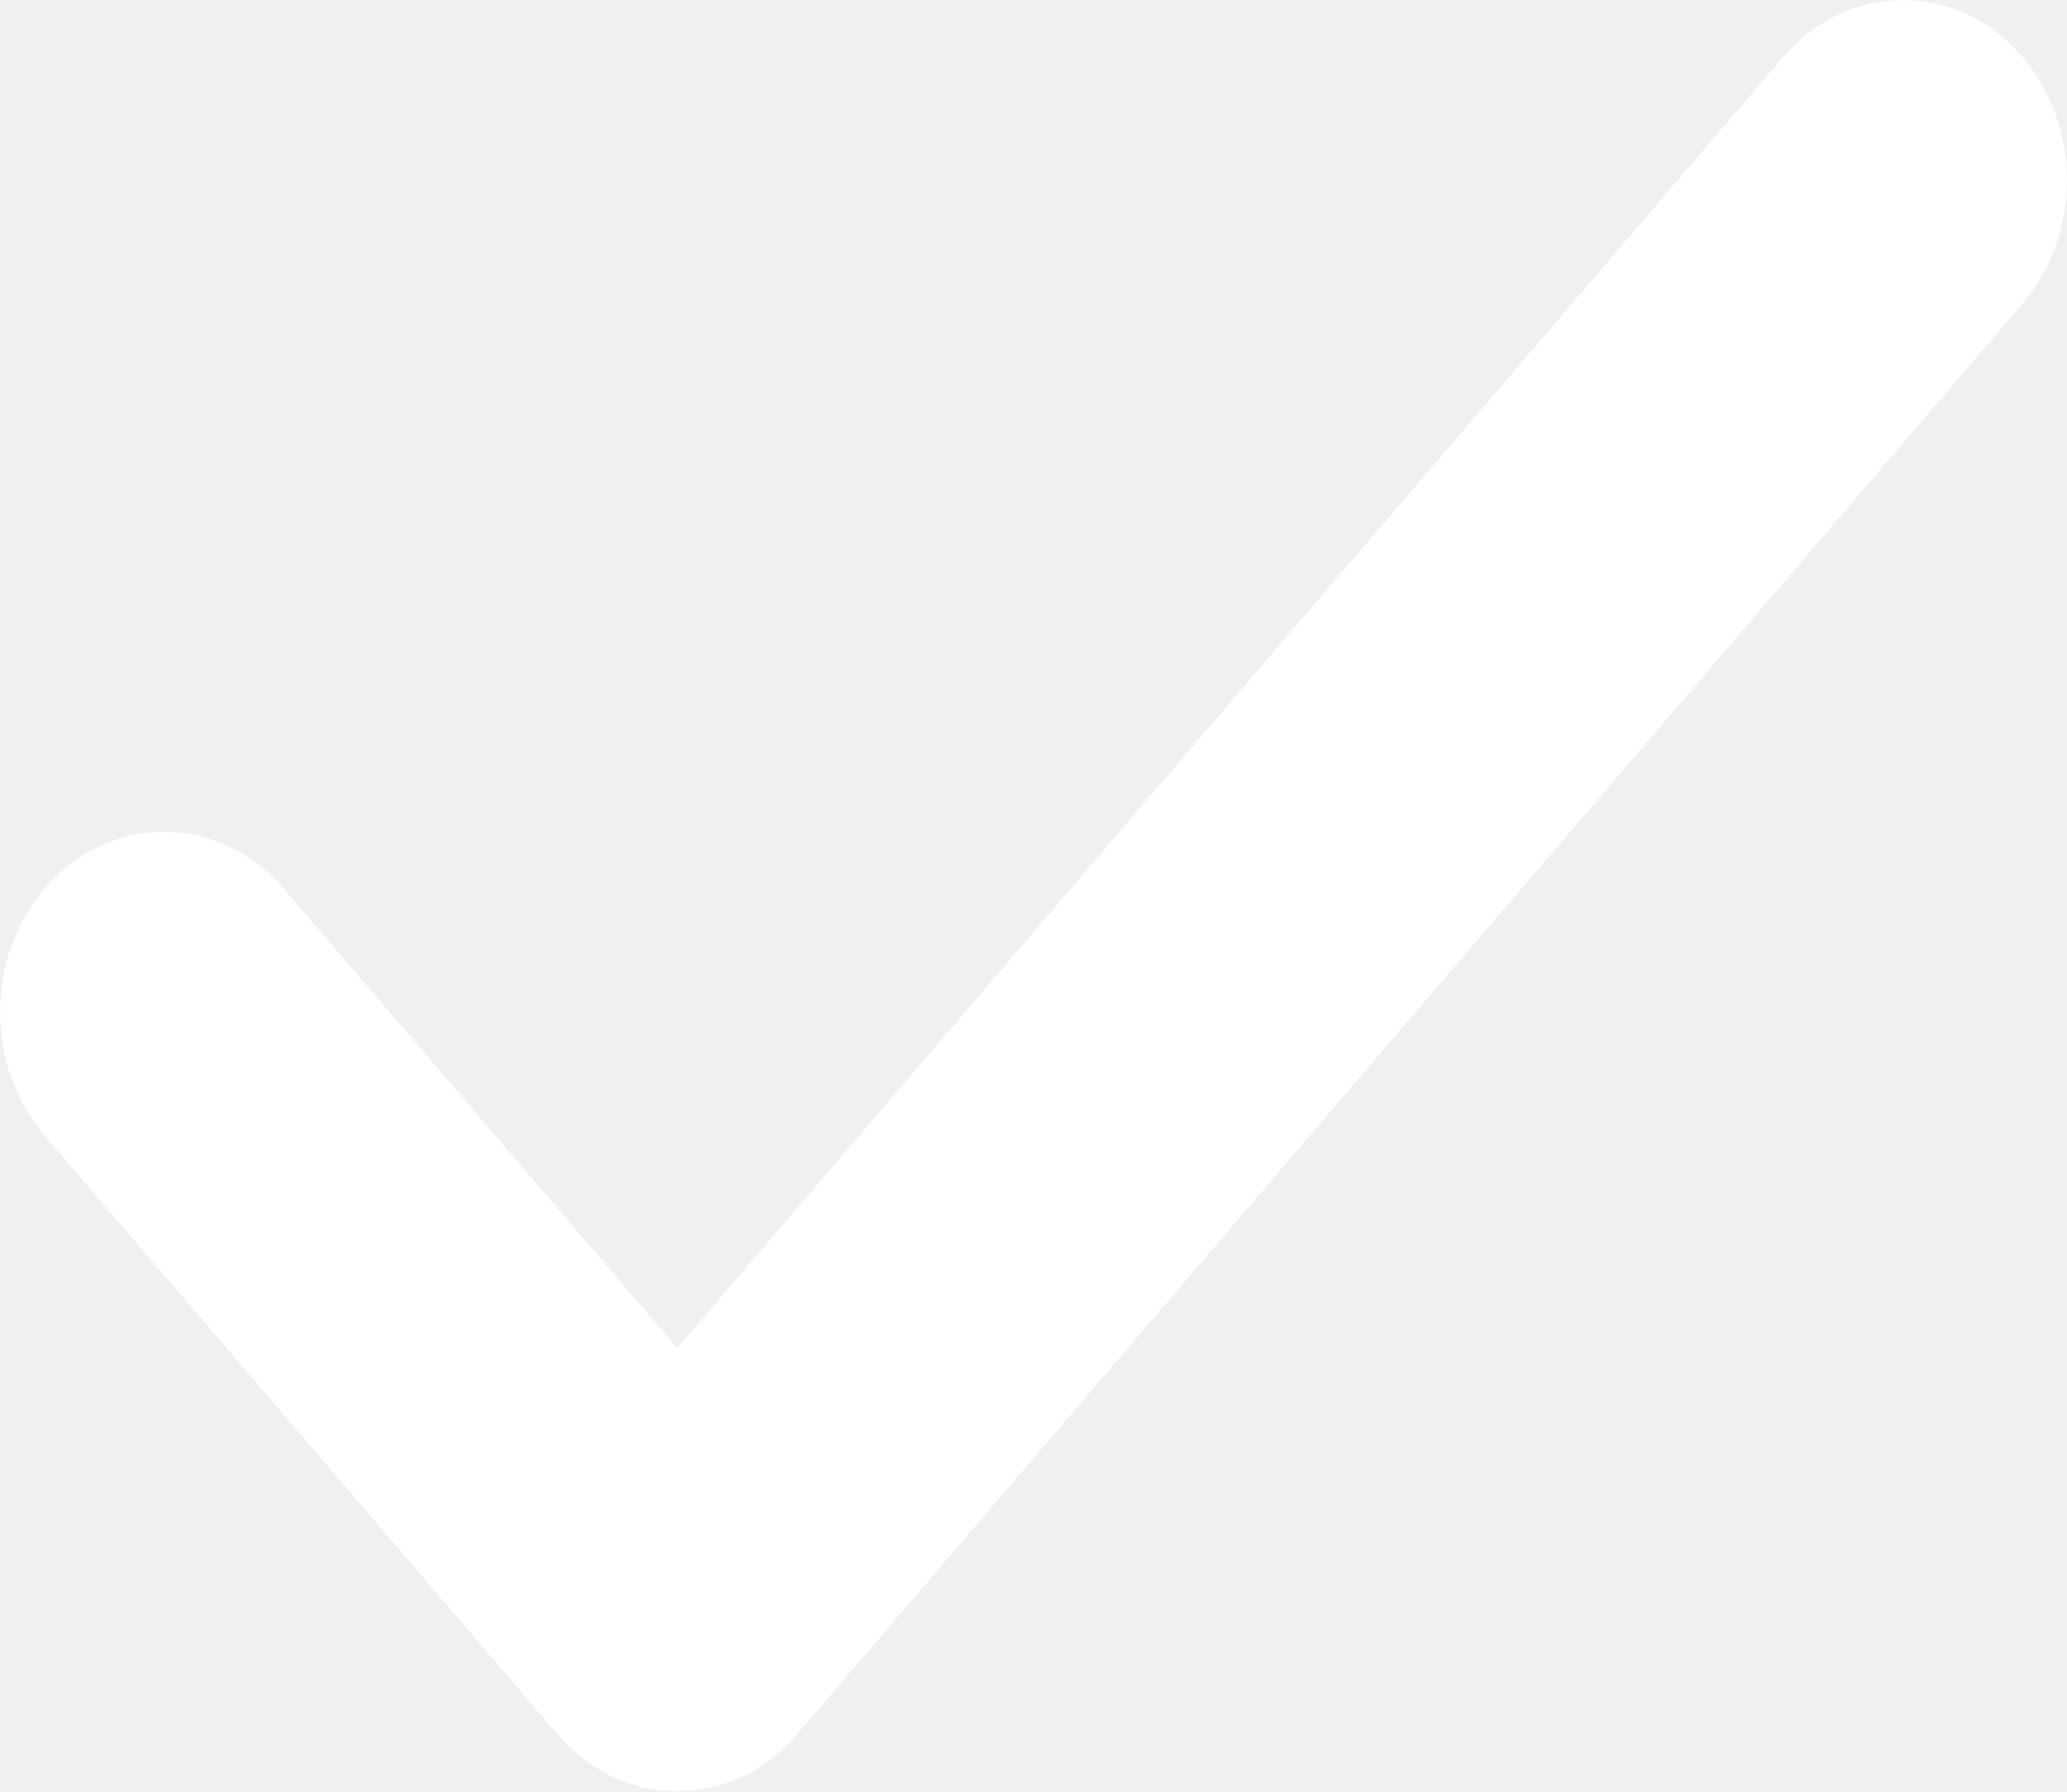
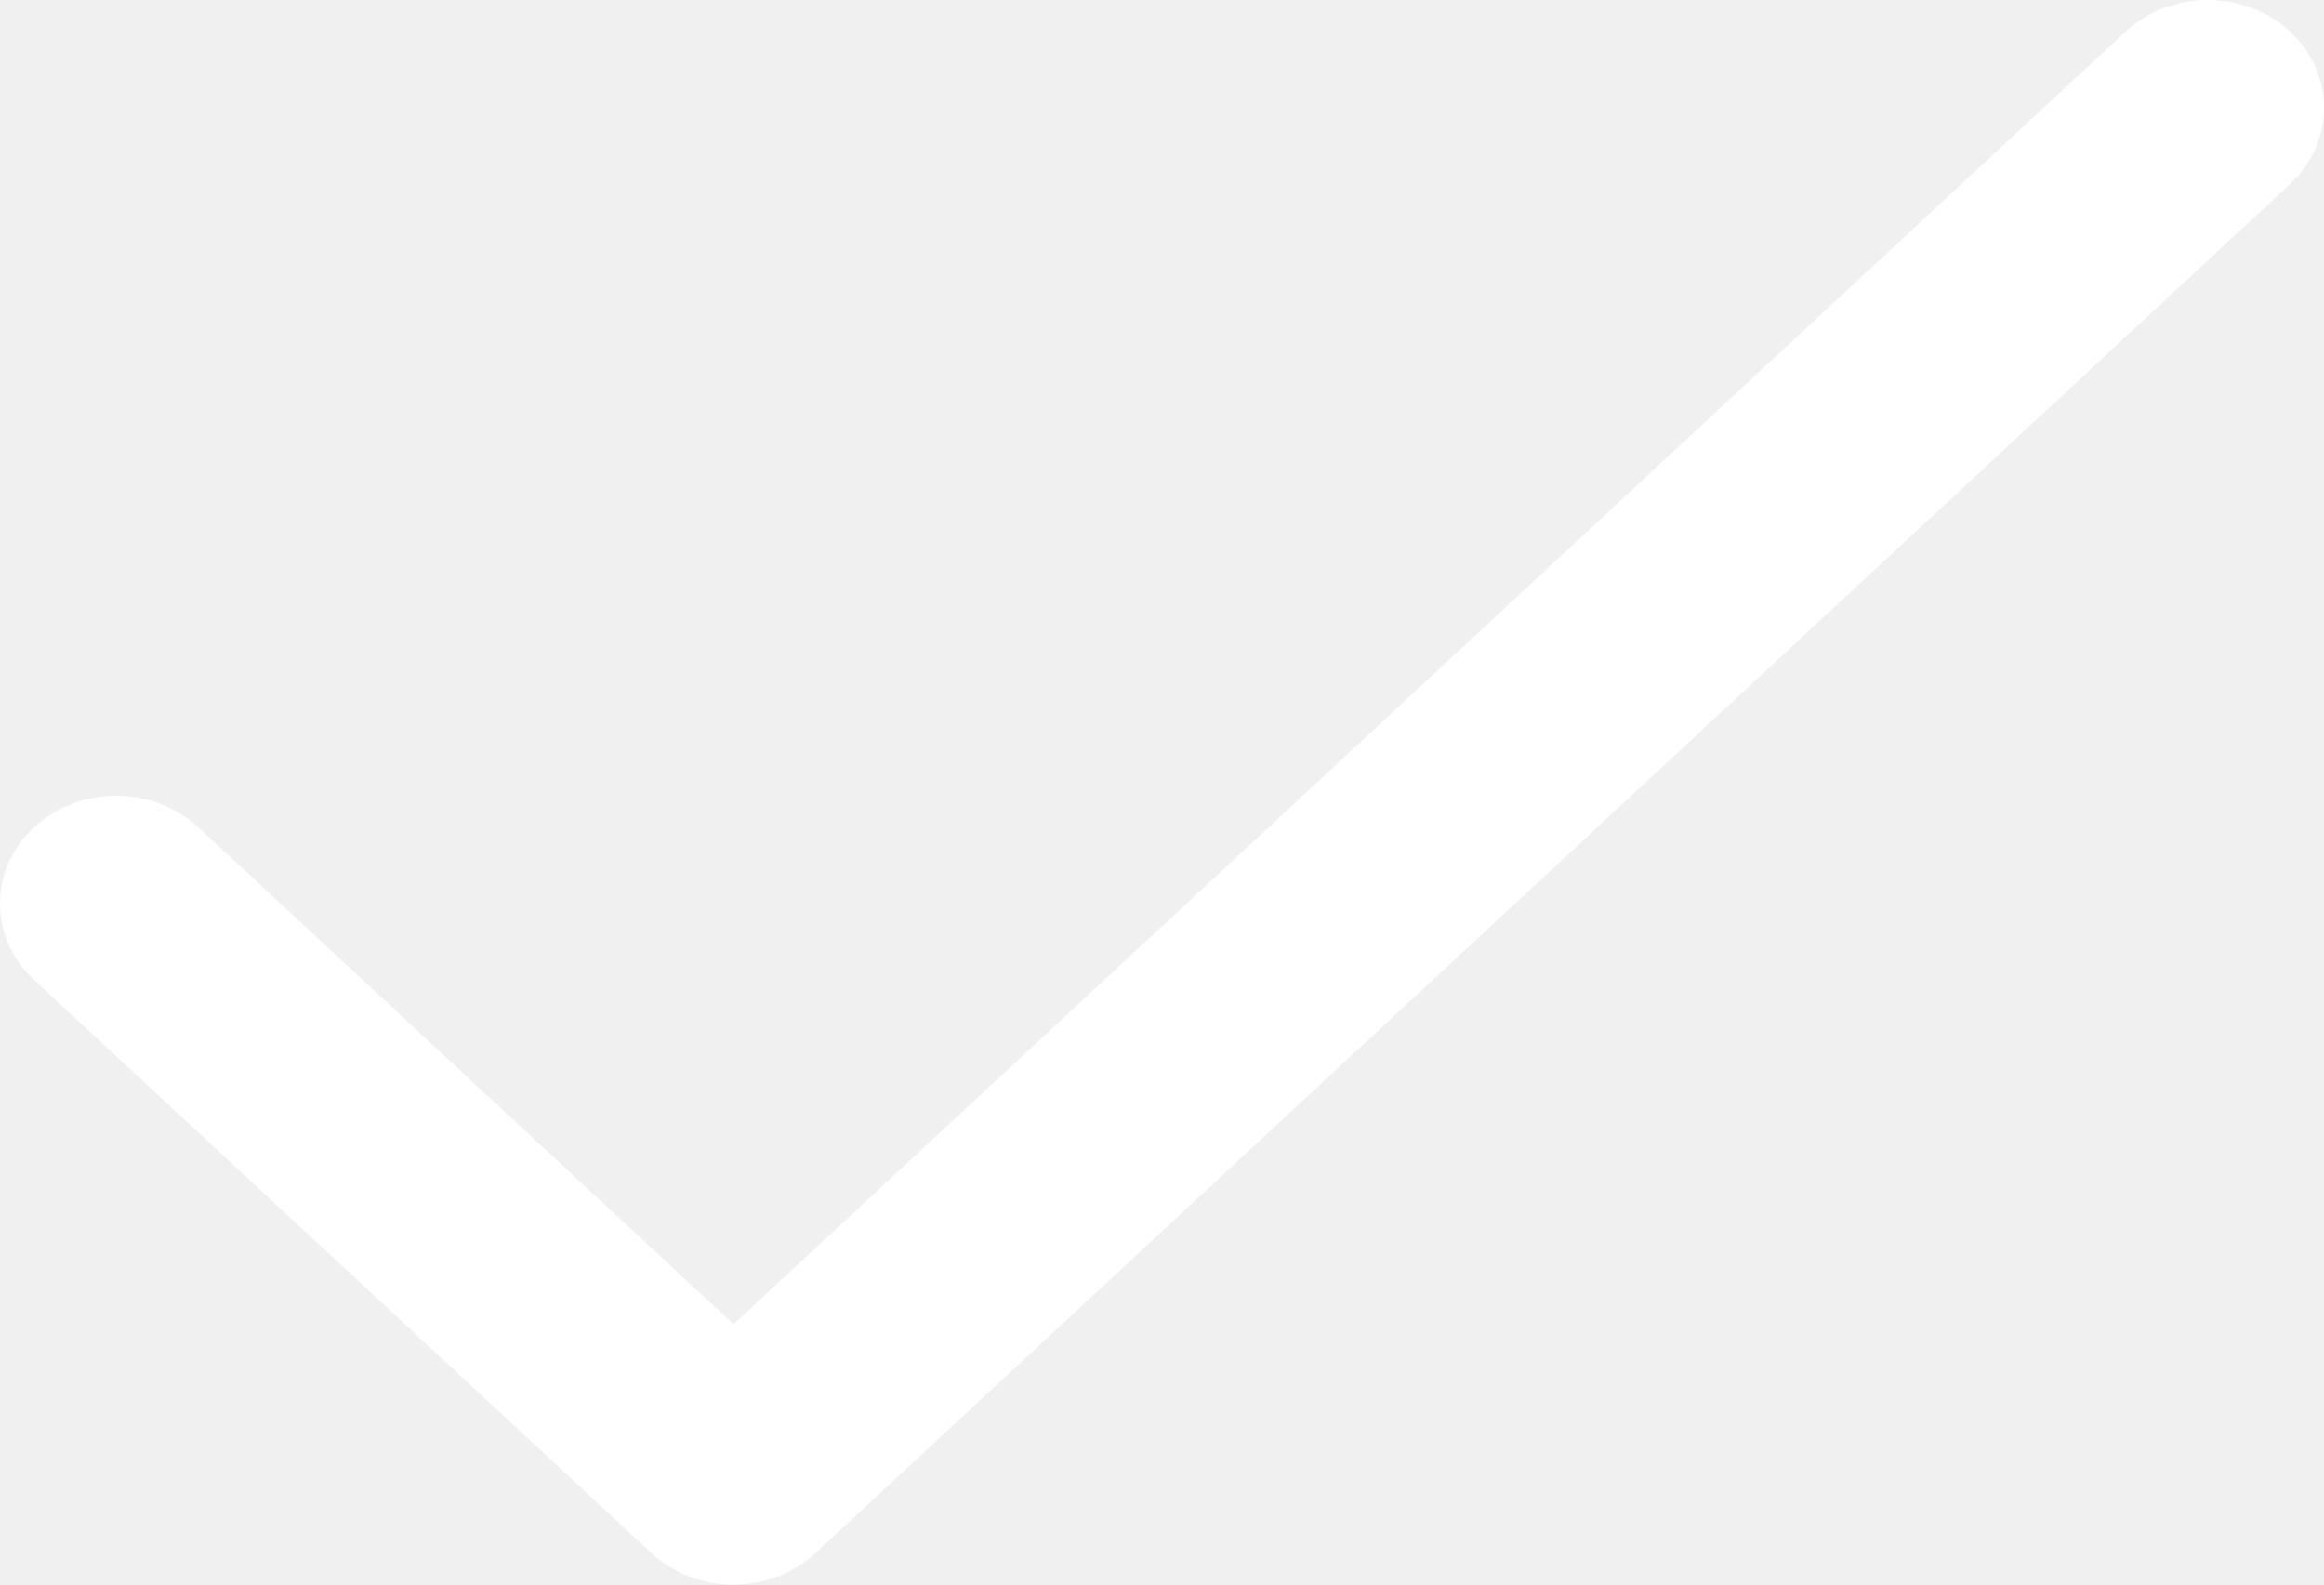
- <svg xmlns="http://www.w3.org/2000/svg" width="75" height="65" viewBox="0 0 75 65" fill="none">
-   <path d="M71.525 3.646C70.156 2.049 67.937 2.049 66.568 3.646L24.574 52.661L8.432 33.821C7.063 32.223 4.844 32.223 3.475 33.821C2.106 35.419 2.106 38.009 3.475 39.606L22.095 61.339C23.464 62.937 25.684 62.936 27.052 61.339L71.525 9.432C72.894 7.835 72.894 5.244 71.525 3.646Z" fill="white" stroke="white" stroke-width="4.889" />
+ <svg xmlns="http://www.w3.org/2000/svg" width="22" height="15" viewBox="0 0 22 15" fill="none">
+   <path d="M21.678 0.299C21.248 -0.1 20.552 -0.1 20.122 0.299L6.944 12.535L1.878 7.832C1.448 7.433 0.752 7.433 0.322 7.832C-0.107 8.23 -0.107 8.877 0.322 9.276L6.166 14.701C6.595 15.1 7.292 15.1 7.721 14.701L21.678 1.743C22.107 1.345 22.107 0.698 21.678 0.299Z" fill="white" />
</svg>
